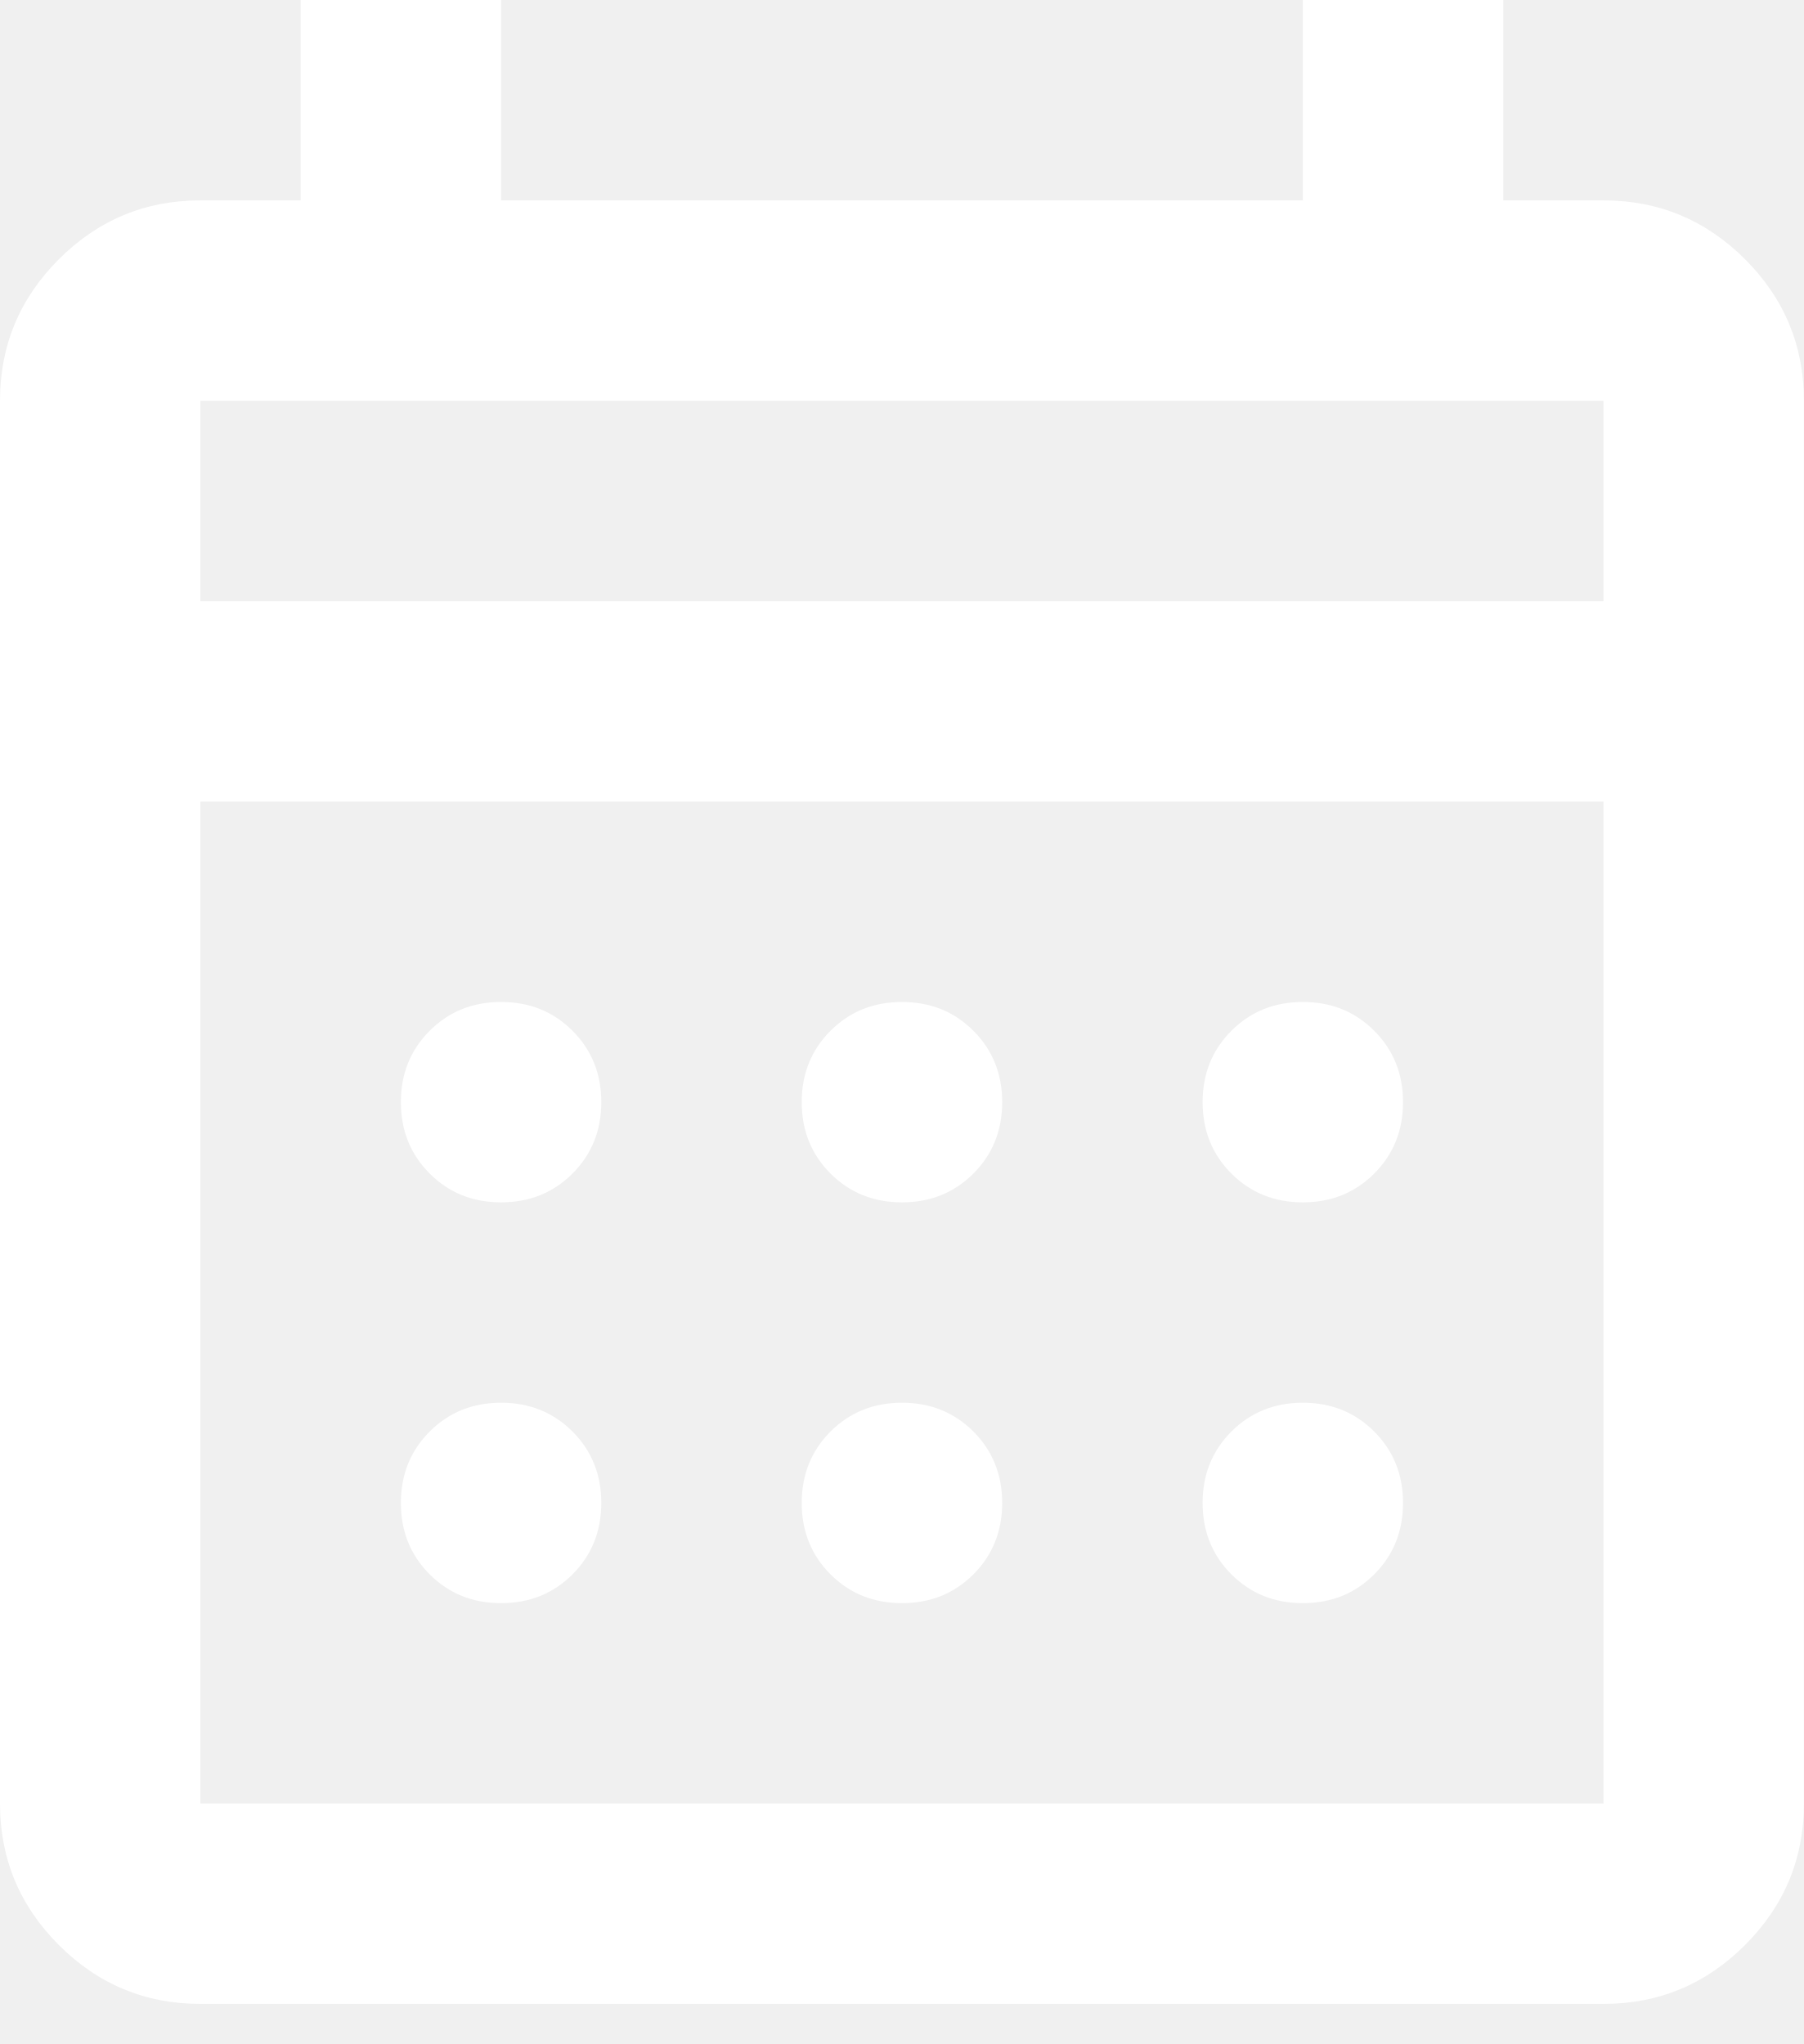
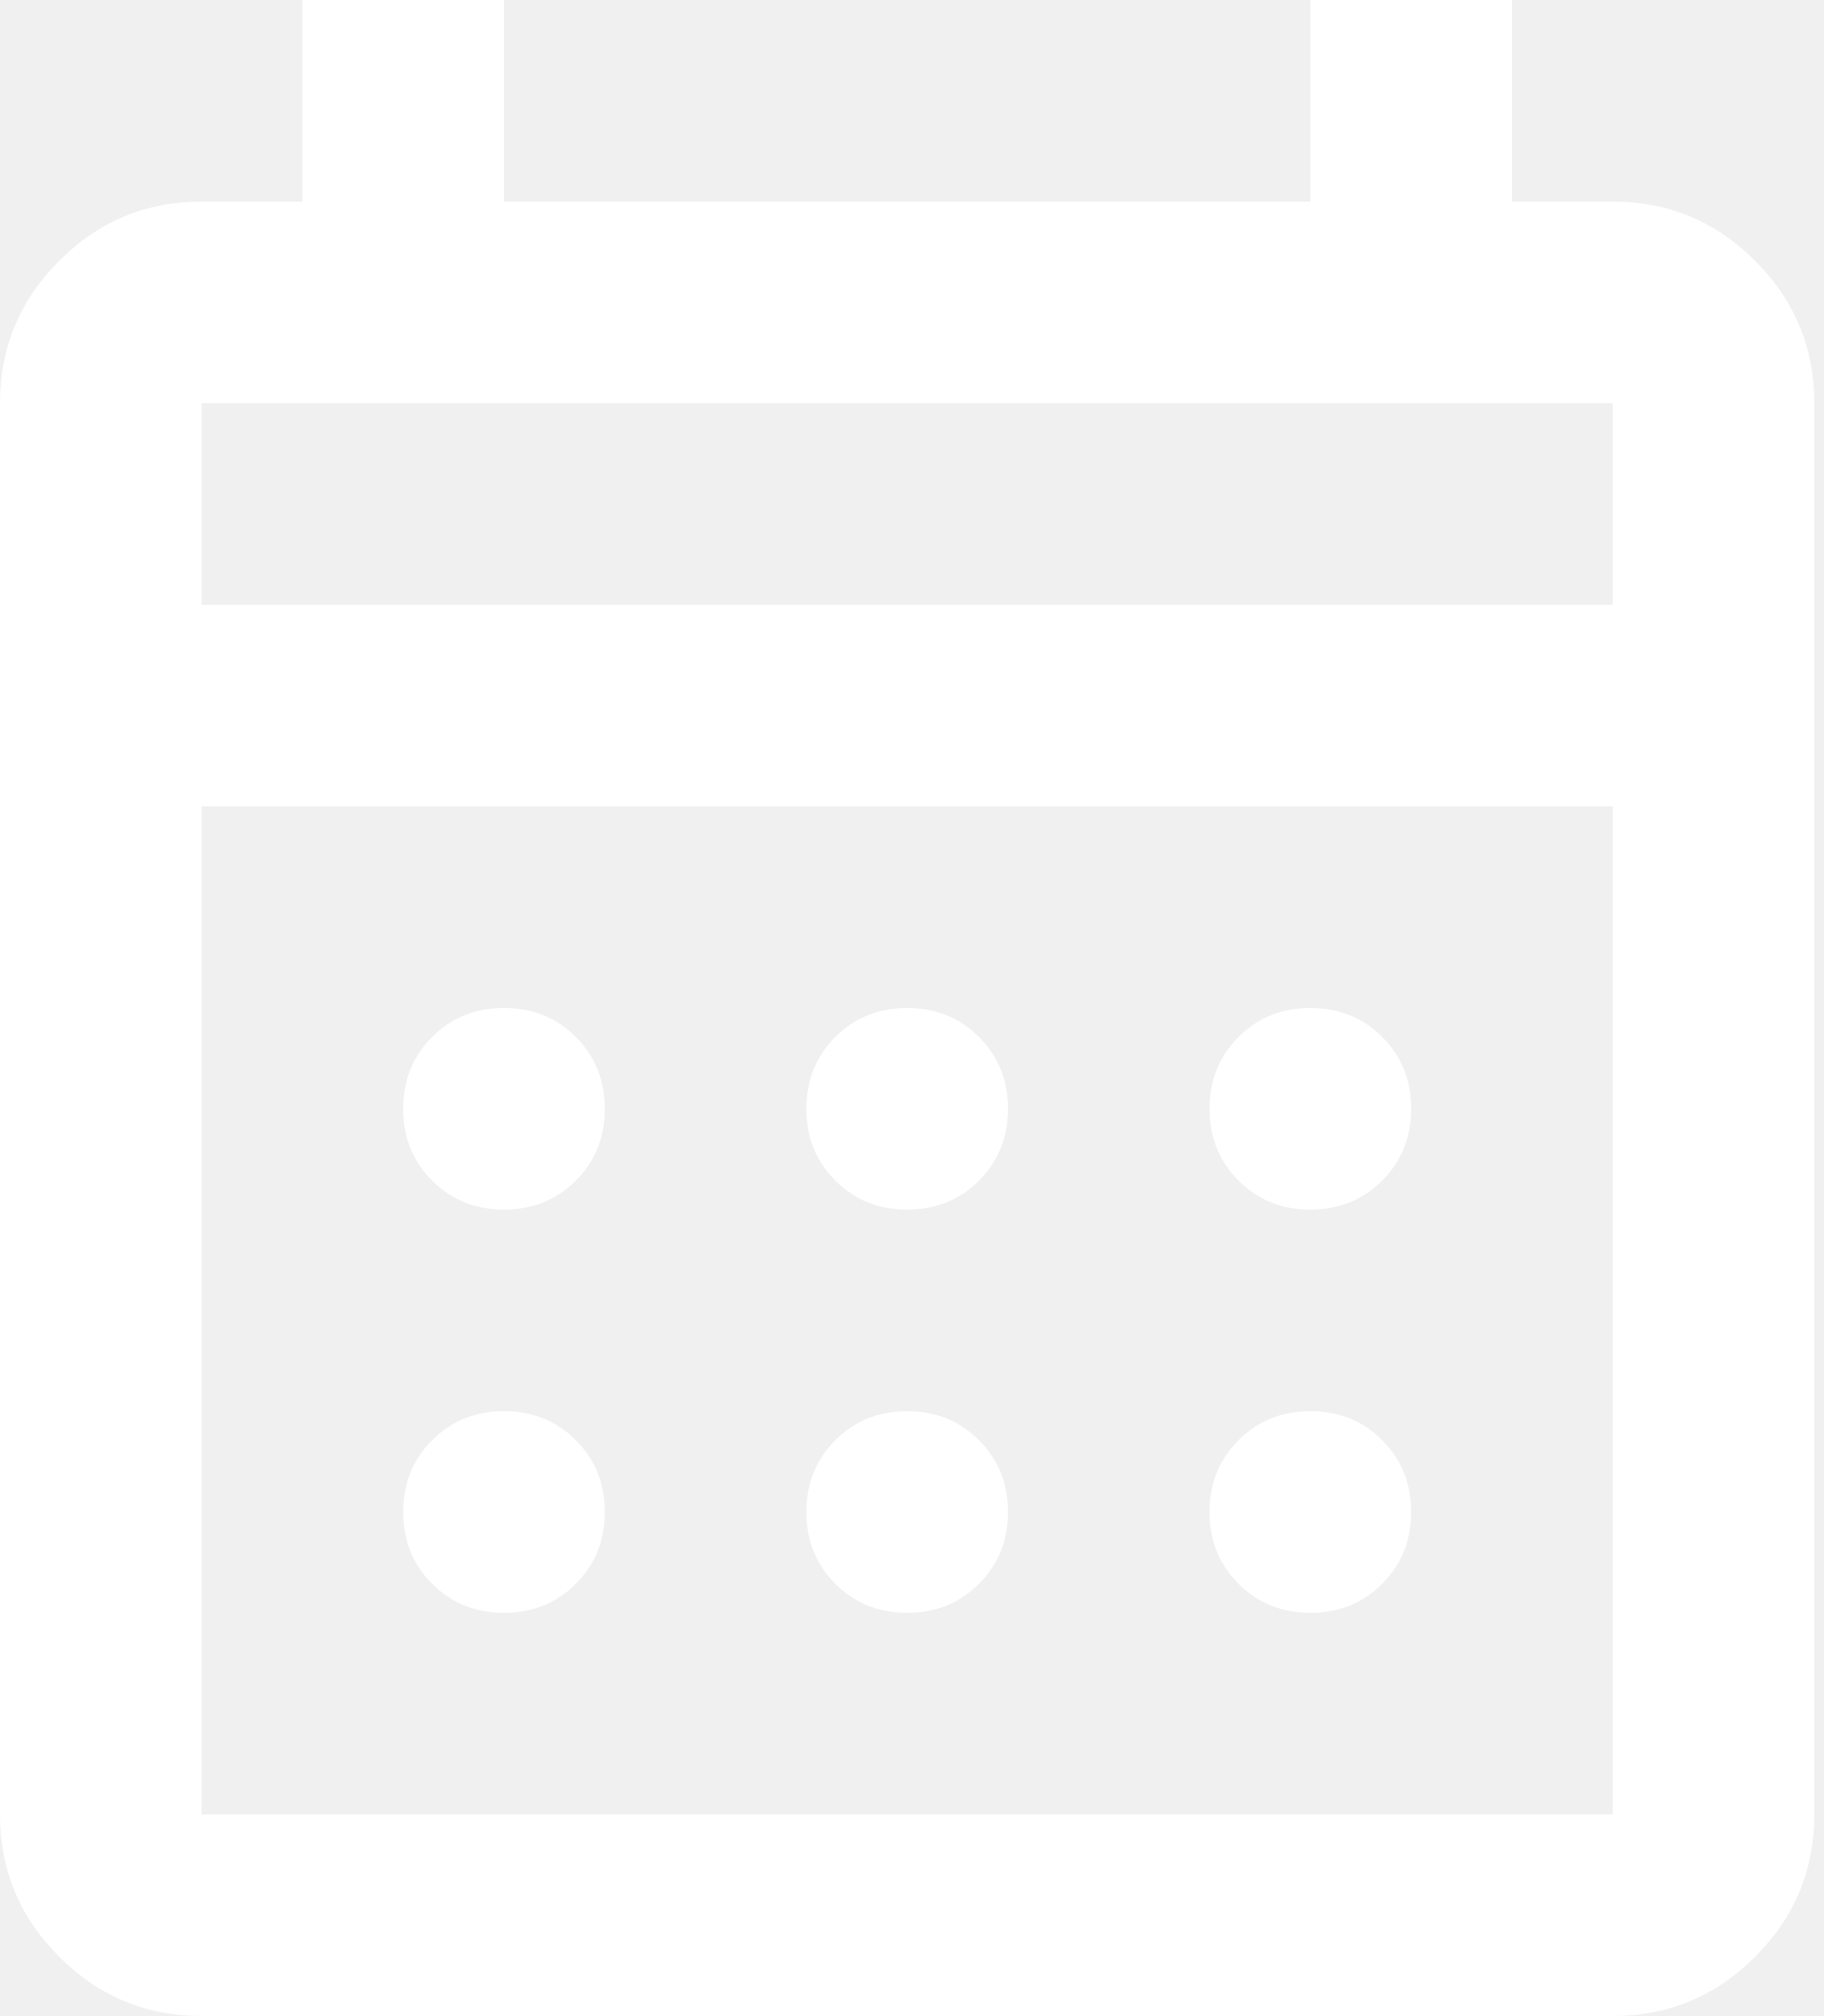
- <svg xmlns="http://www.w3.org/2000/svg" width="30" height="34" viewBox="0 0 30 34" fill="none">
-   <mask id="mask0_10_437" style="mask-type:alpha" maskUnits="userSpaceOnUse" x="-5" y="-4" width="40" height="41">
-     <rect x="-5" y="-3.333" width="40" height="40" fill="white" />
+ <svg xmlns="http://www.w3.org/2000/svg" width="38" height="42" viewBox="0 0 38 42" fill="none">
+   <mask id="mask0_7_303" style="mask-type:alpha" maskUnits="userSpaceOnUse" x="-7" y="-5" width="52" height="52">
+     <rect x="-6.3" y="-4.2" width="50.4" height="50.4" fill="white" />
  </mask>
-   <g mask="url(#mask0_10_437)">
-     <path d="M3.333 33.333C2.417 33.333 1.632 33.007 0.979 32.354C0.326 31.701 0 30.917 0 30V6.667C0 5.75 0.326 4.965 0.979 4.312C1.632 3.66 2.417 3.333 3.333 3.333H5V0H8.333V3.333H21.667V0H25V3.333H26.667C27.583 3.333 28.368 3.66 29.021 4.312C29.674 4.965 30 5.75 30 6.667V30C30 30.917 29.674 31.701 29.021 32.354C28.368 33.007 27.583 33.333 26.667 33.333H3.333ZM3.333 30H26.667V13.333H3.333V30ZM3.333 10H26.667V6.667H3.333V10ZM15 20C14.528 20 14.132 19.84 13.812 19.521C13.493 19.201 13.333 18.806 13.333 18.333C13.333 17.861 13.493 17.465 13.812 17.146C14.132 16.826 14.528 16.667 15 16.667C15.472 16.667 15.868 16.826 16.188 17.146C16.507 17.465 16.667 17.861 16.667 18.333C16.667 18.806 16.507 19.201 16.188 19.521C15.868 19.84 15.472 20 15 20ZM8.333 20C7.861 20 7.465 19.84 7.146 19.521C6.826 19.201 6.667 18.806 6.667 18.333C6.667 17.861 6.826 17.465 7.146 17.146C7.465 16.826 7.861 16.667 8.333 16.667C8.806 16.667 9.201 16.826 9.521 17.146C9.84 17.465 10 17.861 10 18.333C10 18.806 9.84 19.201 9.521 19.521C9.201 19.84 8.806 20 8.333 20ZM21.667 20C21.194 20 20.799 19.84 20.479 19.521C20.16 19.201 20 18.806 20 18.333C20 17.861 20.16 17.465 20.479 17.146C20.799 16.826 21.194 16.667 21.667 16.667C22.139 16.667 22.535 16.826 22.854 17.146C23.174 17.465 23.333 17.861 23.333 18.333C23.333 18.806 23.174 19.201 22.854 19.521C22.535 19.84 22.139 20 21.667 20ZM15 26.667C14.528 26.667 14.132 26.507 13.812 26.188C13.493 25.868 13.333 25.472 13.333 25C13.333 24.528 13.493 24.132 13.812 23.812C14.132 23.493 14.528 23.333 15 23.333C15.472 23.333 15.868 23.493 16.188 23.812C16.507 24.132 16.667 24.528 16.667 25C16.667 25.472 16.507 25.868 16.188 26.188C15.868 26.507 15.472 26.667 15 26.667ZM8.333 26.667C7.861 26.667 7.465 26.507 7.146 26.188C6.826 25.868 6.667 25.472 6.667 25C6.667 24.528 6.826 24.132 7.146 23.812C7.465 23.493 7.861 23.333 8.333 23.333C8.806 23.333 9.201 23.493 9.521 23.812C9.84 24.132 10 24.528 10 25C10 25.472 9.84 25.868 9.521 26.188C9.201 26.507 8.806 26.667 8.333 26.667ZM21.667 26.667C21.194 26.667 20.799 26.507 20.479 26.188C20.16 25.868 20 25.472 20 25C20 24.528 20.16 24.132 20.479 23.812C20.799 23.493 21.194 23.333 21.667 23.333C22.139 23.333 22.535 23.493 22.854 23.812C23.174 24.132 23.333 24.528 23.333 25C23.333 25.472 23.174 25.868 22.854 26.188C22.535 26.507 22.139 26.667 21.667 26.667Z" fill="white" />
+   <g mask="url(#mask0_7_303)">
+     <path d="M4.2 42C3.045 42 2.056 41.589 1.234 40.766C0.411 39.944 0 38.955 0 37.8V8.4C0 7.245 0.411 6.256 1.234 5.434C2.056 4.611 3.045 4.2 4.2 4.2H6.3V0H10.5V4.2H27.3V0H31.5V4.2H33.6C34.755 4.2 35.744 4.611 36.566 5.434C37.389 6.256 37.8 7.245 37.8 8.4V37.8C37.8 38.955 37.389 39.944 36.566 40.766C35.744 41.589 34.755 42 33.6 42H4.2ZM4.2 37.8H33.6V16.8H4.2V37.8ZM4.2 12.6H33.6V8.4H4.2V12.6ZM18.9 25.2C18.305 25.2 17.806 24.999 17.404 24.596C17.001 24.194 16.8 23.695 16.8 23.1C16.8 22.505 17.001 22.006 17.404 21.604C17.806 21.201 18.305 21 18.9 21C19.495 21 19.994 21.201 20.396 21.604C20.799 22.006 21 22.505 21 23.1C21 23.695 20.799 24.194 20.396 24.596C19.994 24.999 19.495 25.2 18.9 25.2ZM10.5 25.2C9.905 25.2 9.406 24.999 9.004 24.596C8.601 24.194 8.4 23.695 8.4 23.1C8.4 22.505 8.601 22.006 9.004 21.604C9.406 21.201 9.905 21 10.5 21C11.095 21 11.594 21.201 11.996 21.604C12.399 22.006 12.6 22.505 12.6 23.1C12.6 23.695 12.399 24.194 11.996 24.596C11.594 24.999 11.095 25.2 10.5 25.2ZM27.3 25.2C26.705 25.2 26.206 24.999 25.804 24.596C25.401 24.194 25.2 23.695 25.2 23.1C25.2 22.505 25.401 22.006 25.804 21.604C26.206 21.201 26.705 21 27.3 21C27.895 21 28.394 21.201 28.796 21.604C29.199 22.006 29.4 22.505 29.4 23.1C29.4 23.695 29.199 24.194 28.796 24.596C28.394 24.999 27.895 25.2 27.3 25.2ZM18.9 33.6C18.305 33.6 17.806 33.399 17.404 32.996C17.001 32.594 16.8 32.095 16.8 31.5C16.8 30.905 17.001 30.406 17.404 30.004C17.806 29.601 18.305 29.4 18.9 29.4C19.495 29.4 19.994 29.601 20.396 30.004C20.799 30.406 21 30.905 21 31.5C21 32.095 20.799 32.594 20.396 32.996C19.994 33.399 19.495 33.6 18.9 33.6ZM10.5 33.6C9.905 33.6 9.406 33.399 9.004 32.996C8.601 32.594 8.4 32.095 8.4 31.5C8.4 30.905 8.601 30.406 9.004 30.004C9.406 29.601 9.905 29.4 10.5 29.4C11.095 29.4 11.594 29.601 11.996 30.004C12.399 30.406 12.6 30.905 12.6 31.5C12.6 32.095 12.399 32.594 11.996 32.996C11.594 33.399 11.095 33.6 10.5 33.6ZM27.3 33.6C26.705 33.6 26.206 33.399 25.804 32.996C25.401 32.594 25.2 32.095 25.2 31.5C25.2 30.905 25.401 30.406 25.804 30.004C26.206 29.601 26.705 29.4 27.3 29.4C27.895 29.4 28.394 29.601 28.796 30.004C29.199 30.406 29.4 30.905 29.4 31.5C29.4 32.095 29.199 32.594 28.796 32.996C28.394 33.399 27.895 33.6 27.3 33.6Z" fill="white" />
  </g>
</svg>
